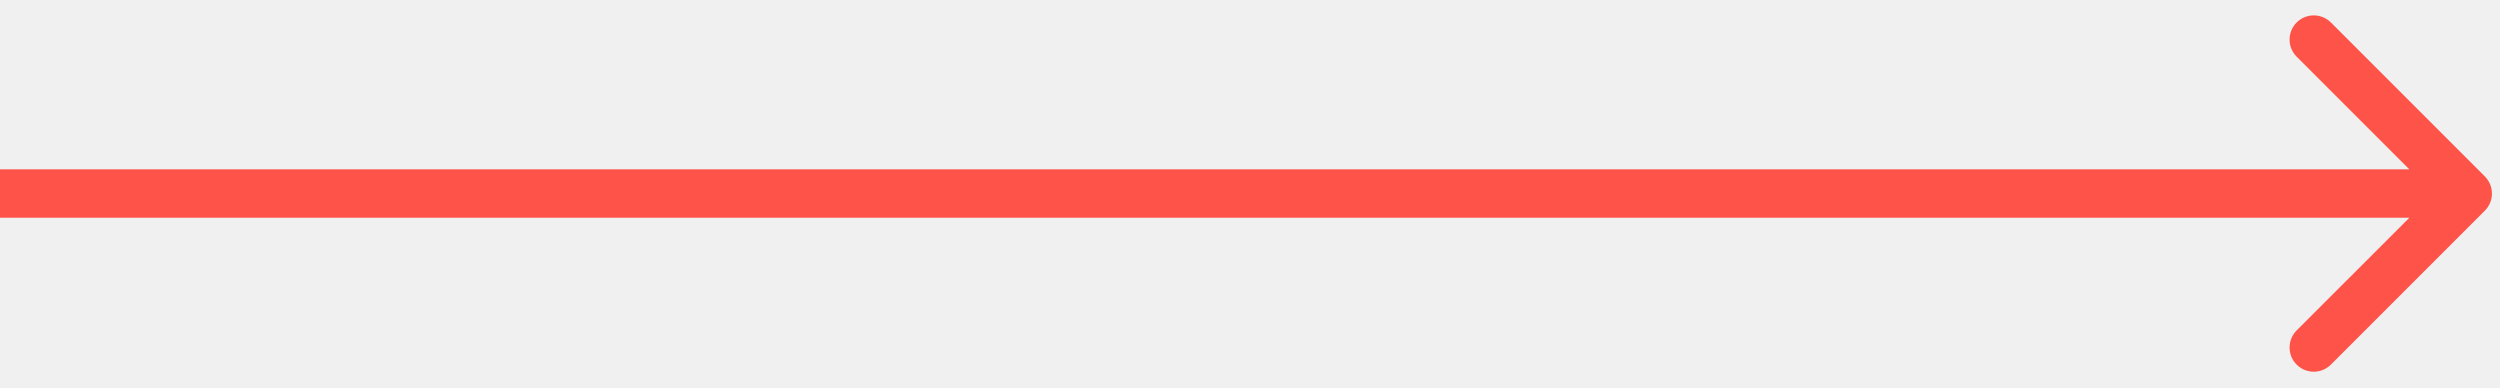
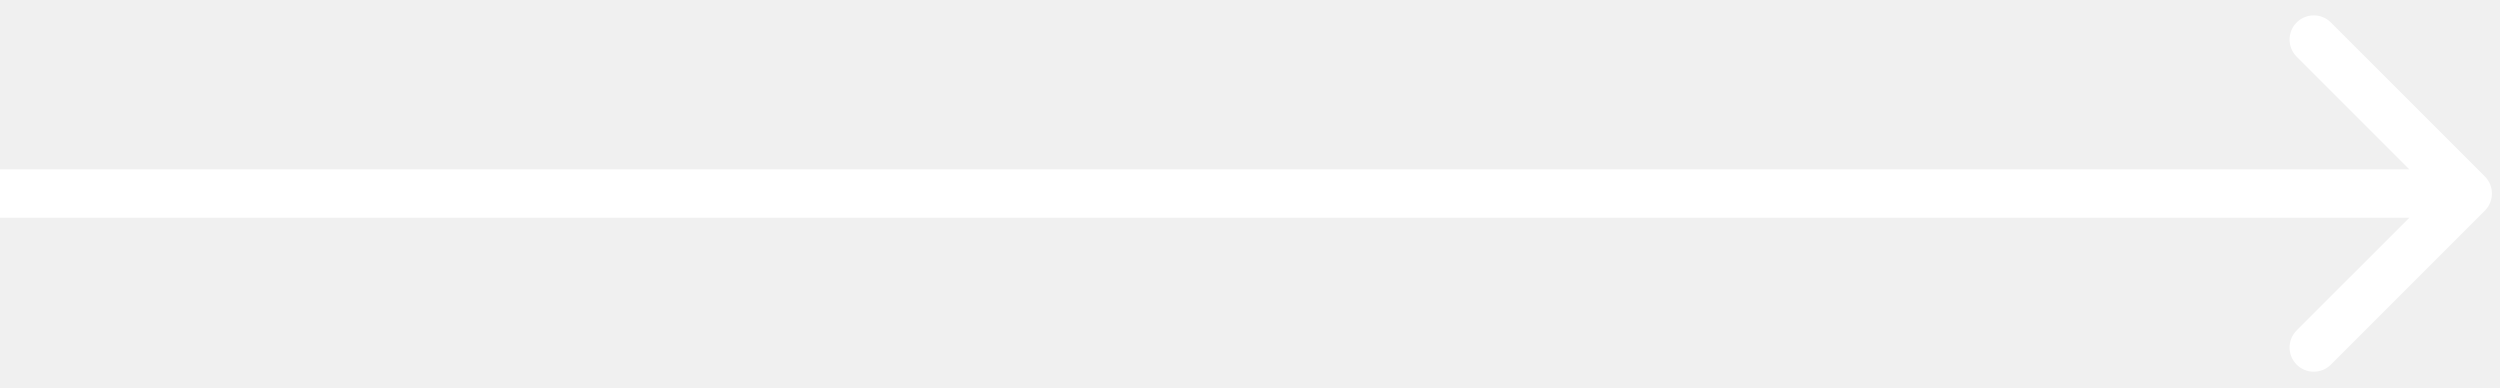
<svg xmlns="http://www.w3.org/2000/svg" width="155" height="24" viewBox="0 0 155 24" fill="none">
-   <path d="M154.061 13.061C154.646 12.475 154.646 11.525 154.061 10.939L144.515 1.393C143.929 0.808 142.979 0.808 142.393 1.393C141.808 1.979 141.808 2.929 142.393 3.515L150.879 12L142.393 20.485C141.808 21.071 141.808 22.021 142.393 22.607C142.979 23.192 143.929 23.192 144.515 22.607L154.061 13.061ZM0 13.5H153V10.5H0V13.5Z" fill="#FE5349" />
+   <path d="M154.061 13.061C154.646 12.475 154.646 11.525 154.061 10.939L144.515 1.393C143.929 0.808 142.979 0.808 142.393 1.393C141.808 1.979 141.808 2.929 142.393 3.515L150.879 12L142.393 20.485C141.808 21.071 141.808 22.021 142.393 22.607C142.979 23.192 143.929 23.192 144.515 22.607L154.061 13.061ZM0 13.5H153V10.5H0V13.5Z" fill="#FFF" />
</svg>
